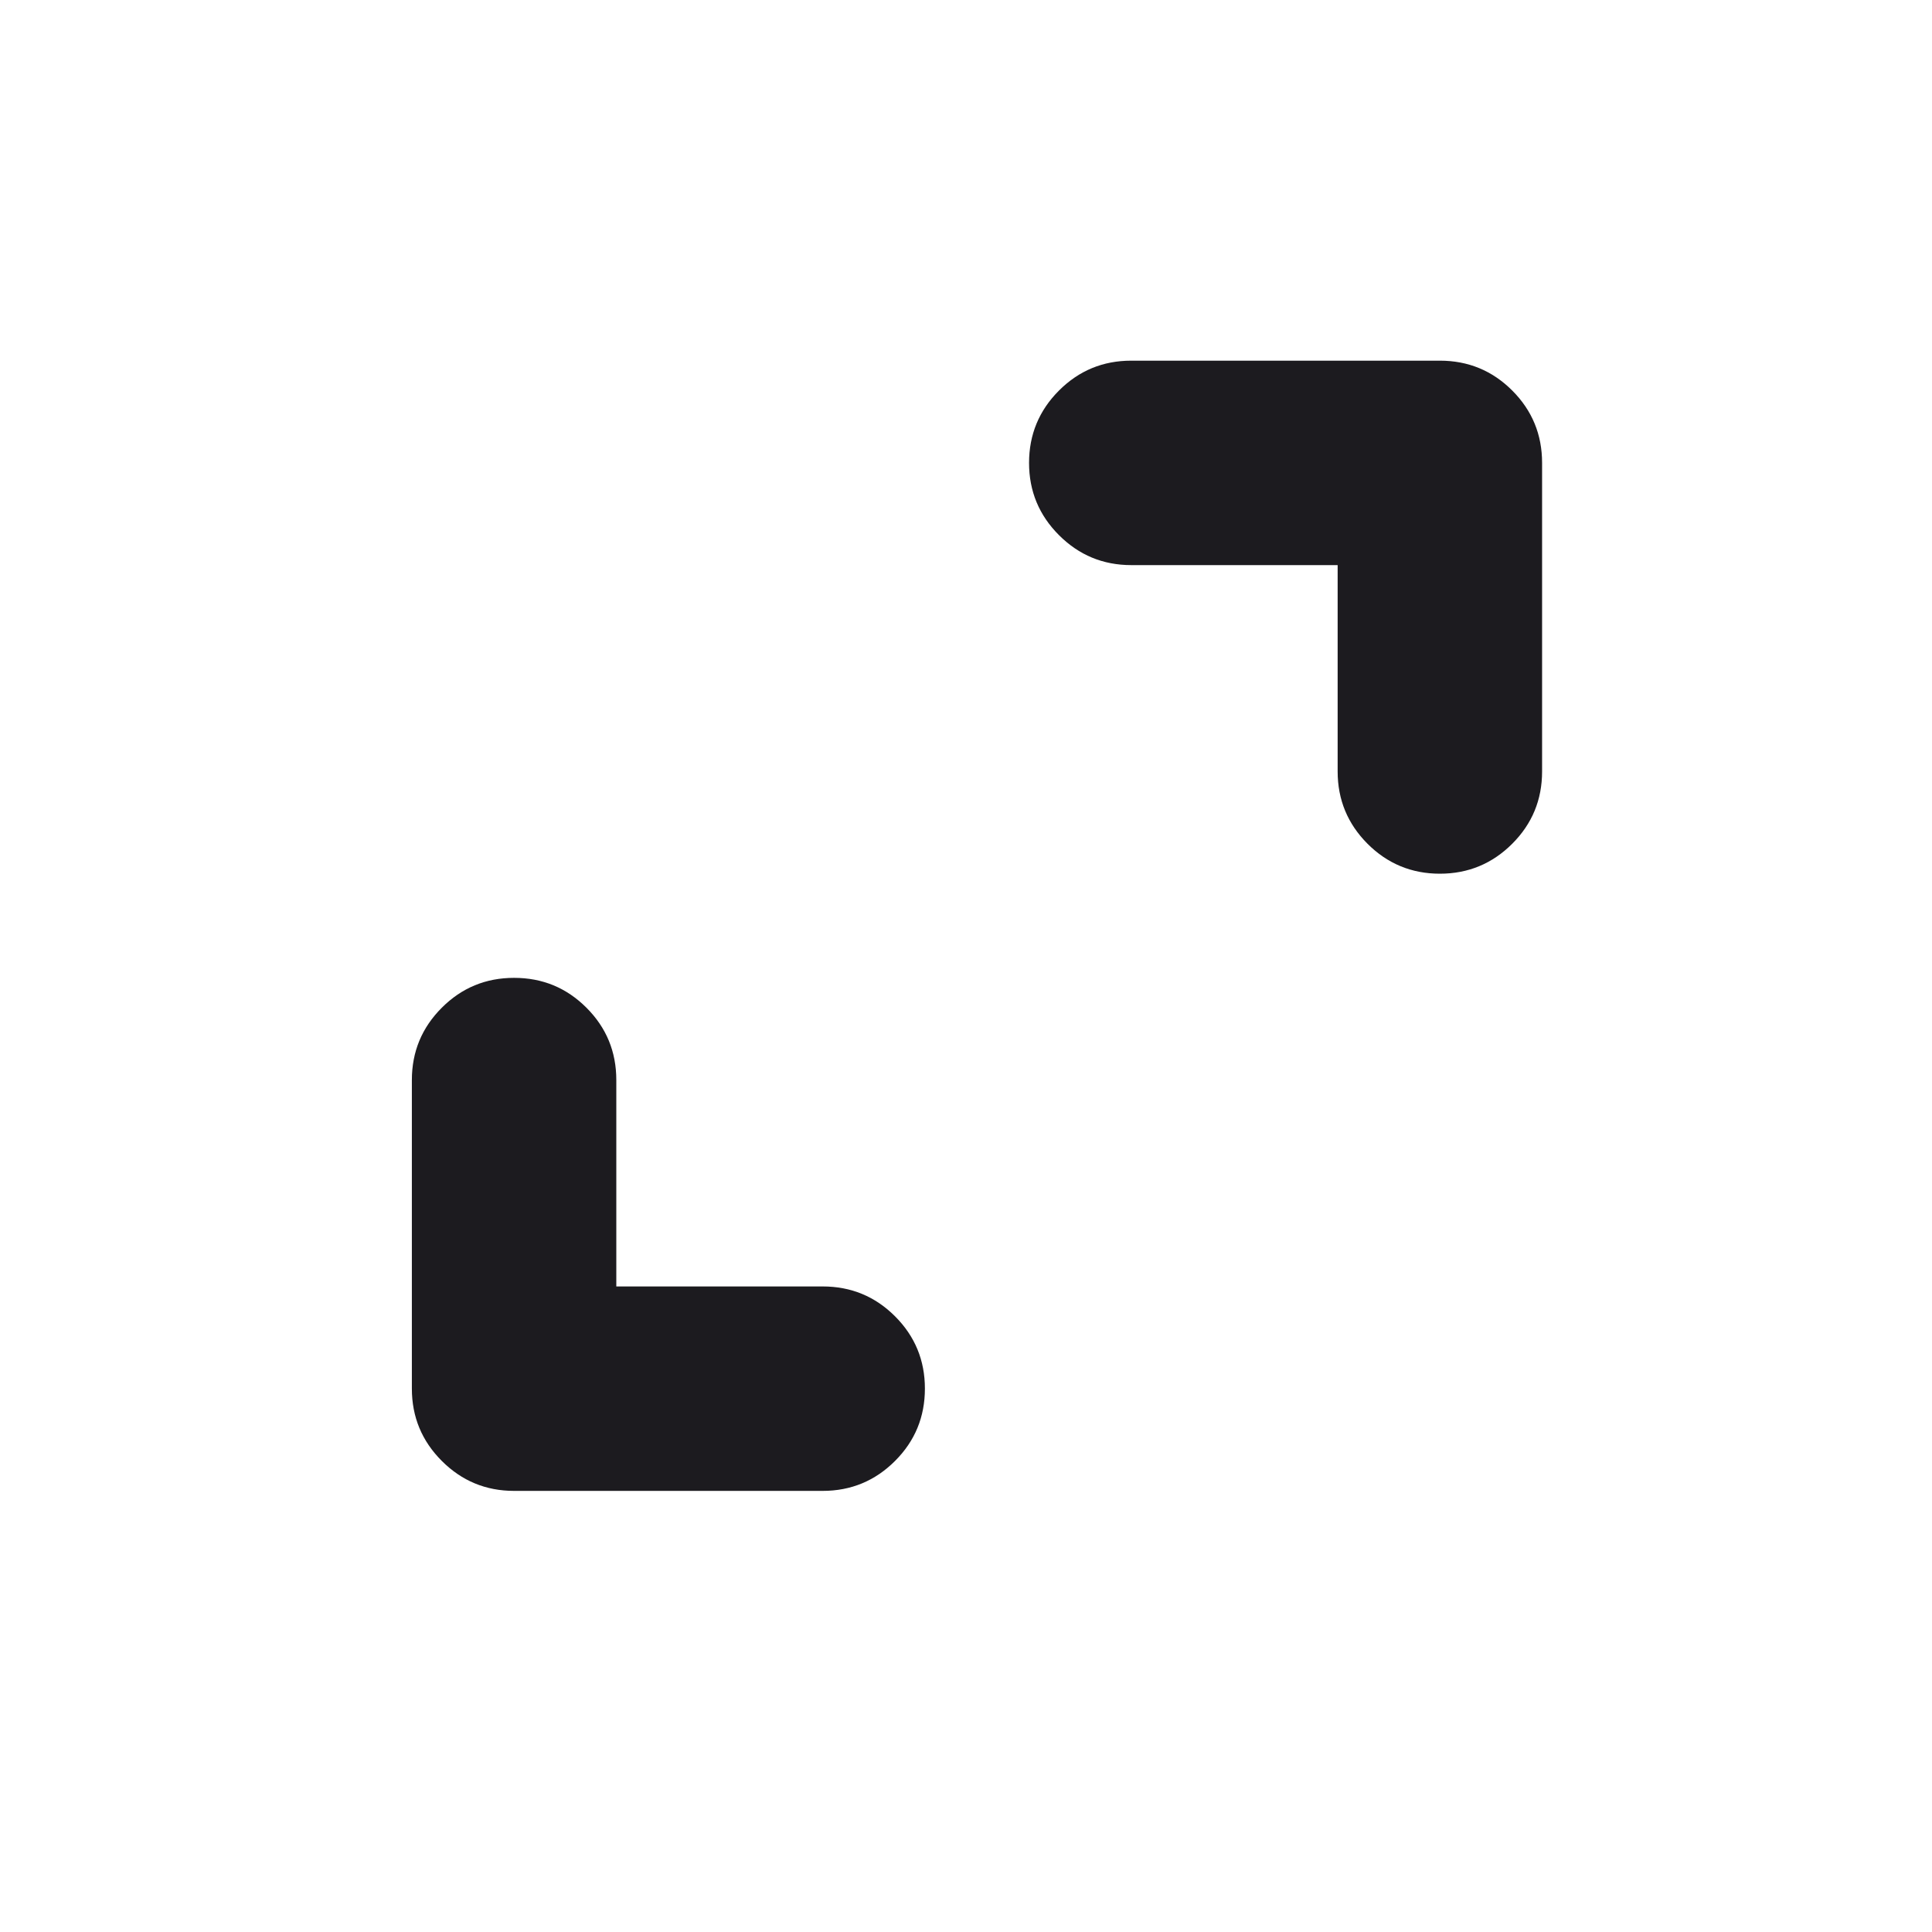
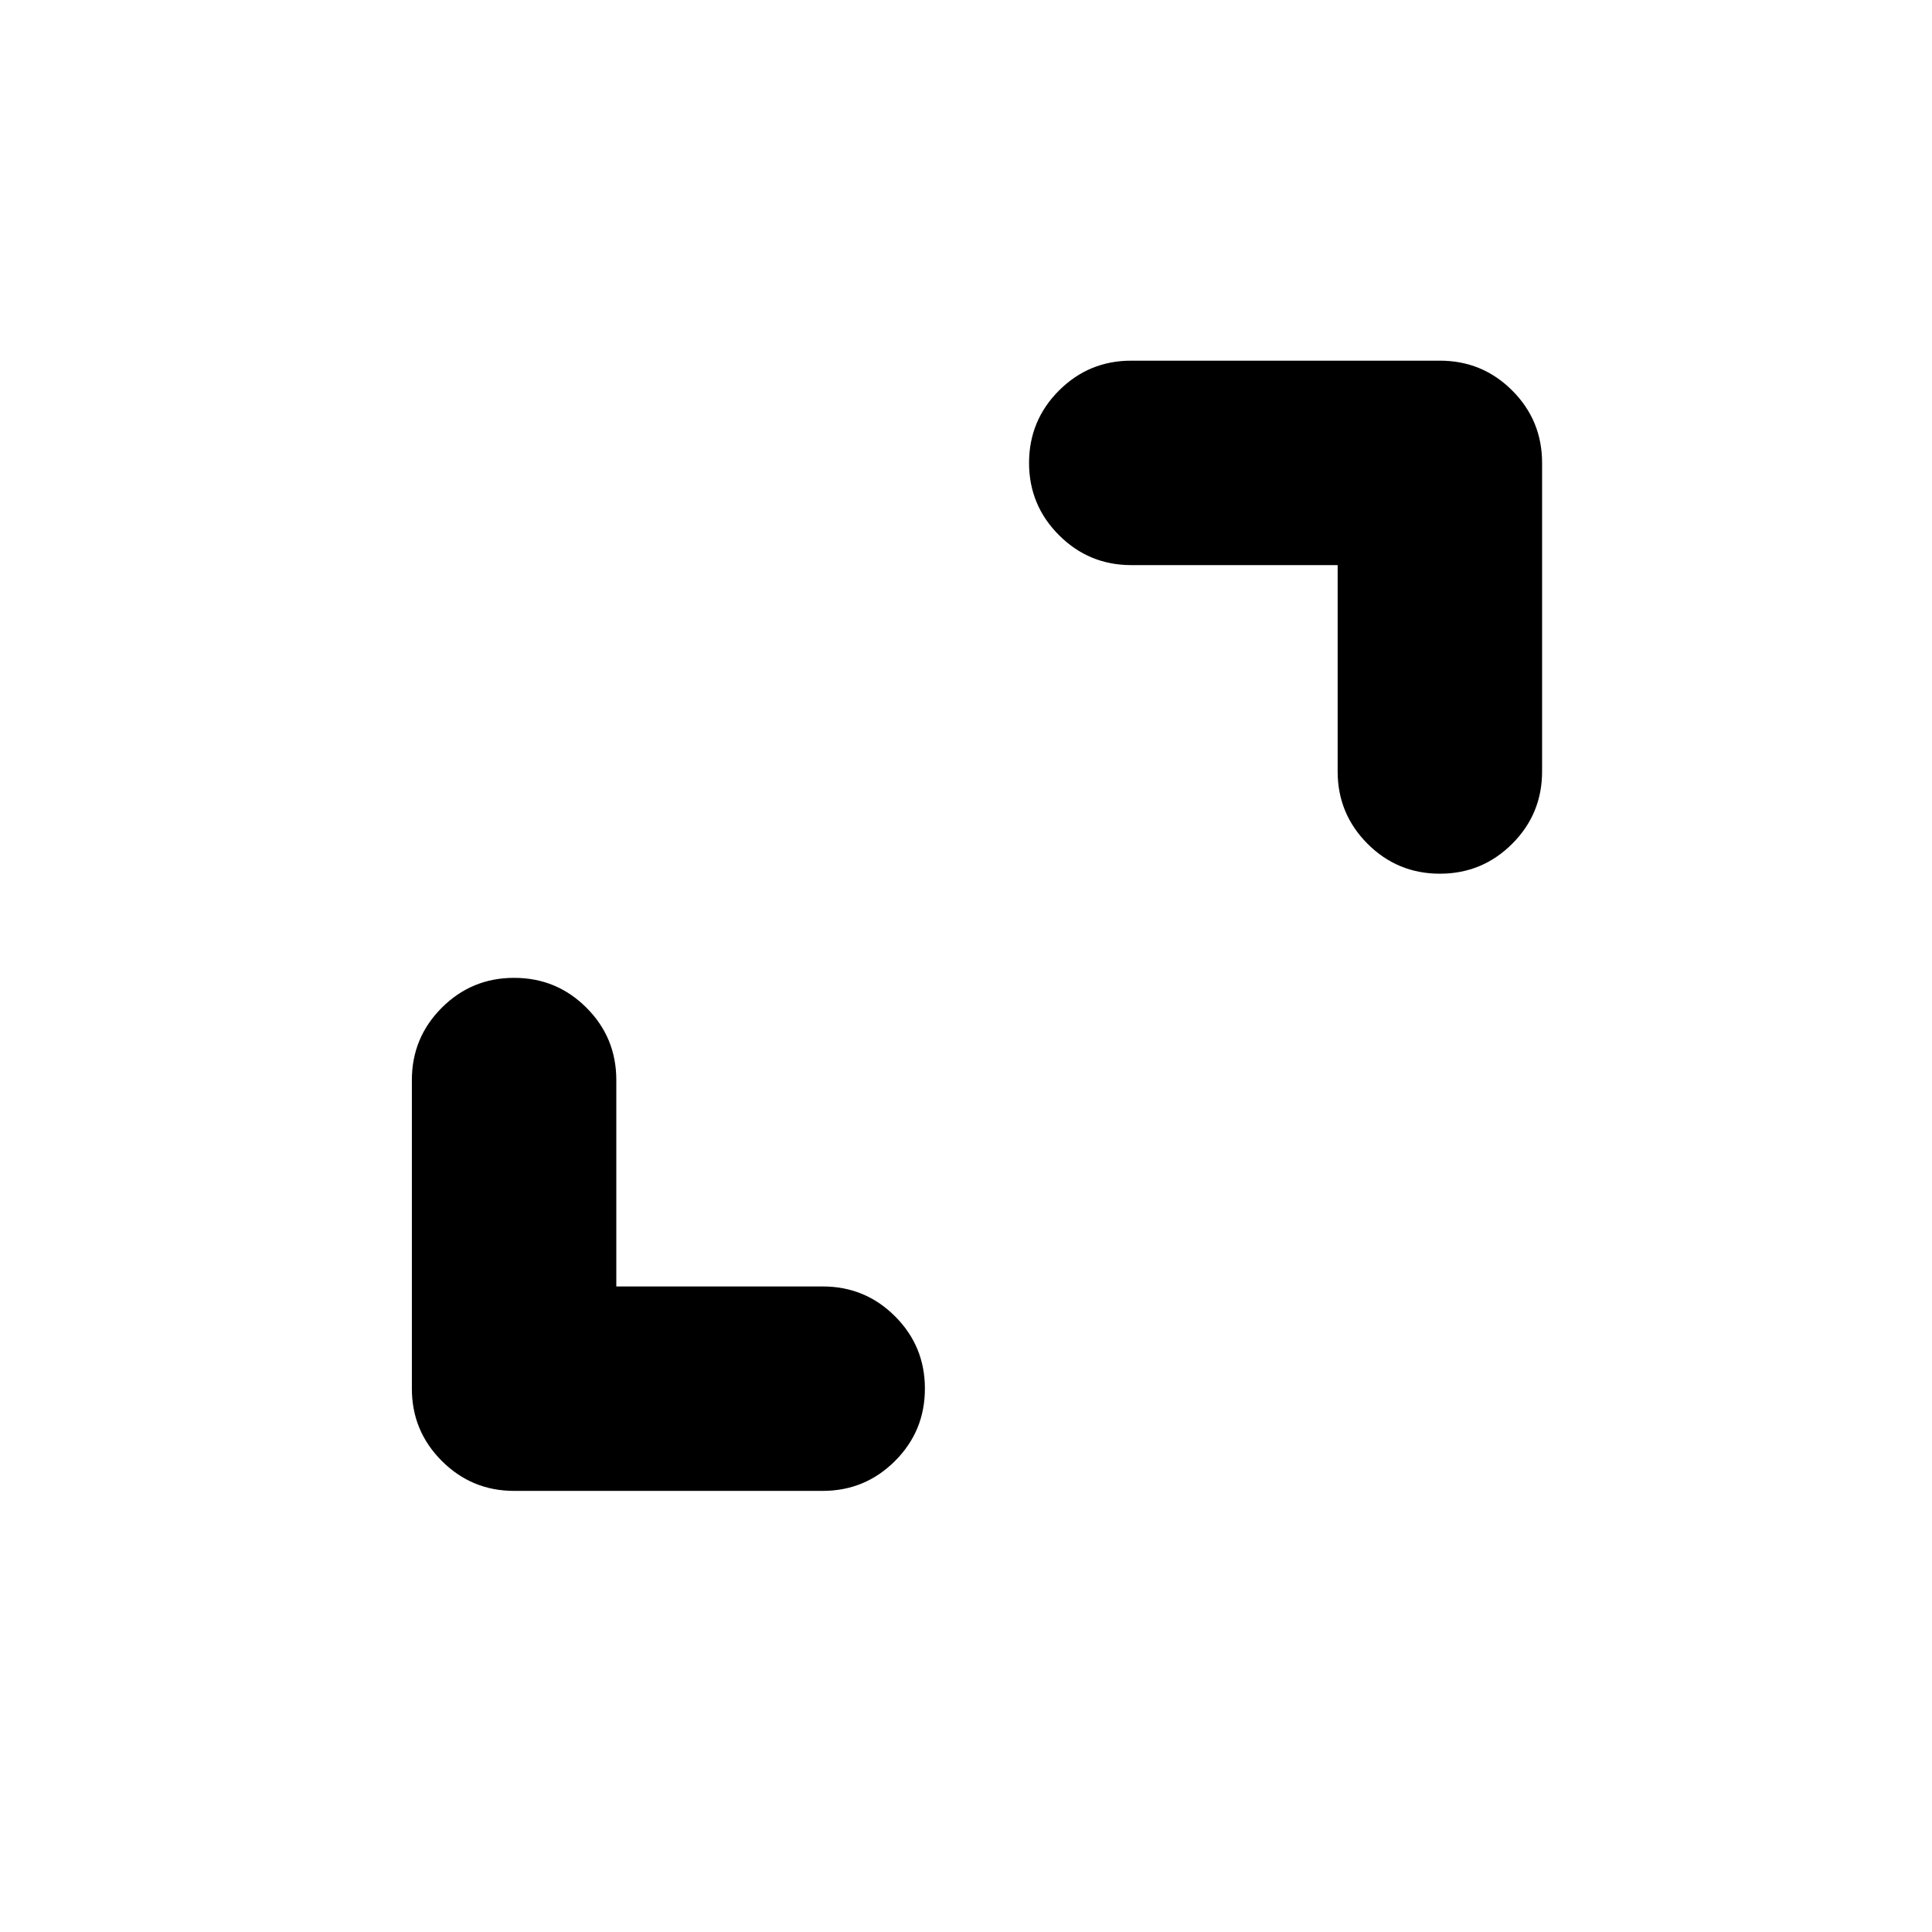
<svg xmlns="http://www.w3.org/2000/svg" width="22" height="22" viewBox="0 0 22 22" fill="none">
  <mask id="mask0_336_100" style="mask-type:alpha" maskUnits="userSpaceOnUse" x="0" y="0" width="22" height="22">
-     <rect x="0.583" width="21.083" height="21.083" fill="#D9D9D9" />
+     <rect x="0.583" width="21.083" height="21.083" fill="currentColor" />
  </mask>
  <g mask="url(#mask0_336_100)">
-     <path d="M7.018 14.649H9.368C9.69 14.649 9.965 14.762 10.192 14.989C10.419 15.216 10.532 15.49 10.532 15.812C10.532 16.135 10.419 16.409 10.192 16.636C9.965 16.863 9.69 16.977 9.368 16.977H5.854C5.532 16.977 5.258 16.863 5.031 16.636C4.804 16.409 4.69 16.135 4.69 15.812V12.299C4.69 11.976 4.804 11.702 5.031 11.475C5.258 11.248 5.532 11.135 5.854 11.135C6.177 11.135 6.451 11.248 6.678 11.475C6.905 11.702 7.018 11.976 7.018 12.299V14.649ZM15.232 6.435H12.882C12.56 6.435 12.286 6.321 12.059 6.094C11.832 5.867 11.718 5.593 11.718 5.271C11.718 4.949 11.832 4.674 12.059 4.447C12.286 4.22 12.56 4.107 12.882 4.107H16.396C16.718 4.107 16.993 4.22 17.22 4.447C17.447 4.674 17.56 4.949 17.56 5.271V8.785C17.56 9.107 17.447 9.381 17.22 9.608C16.993 9.835 16.718 9.949 16.396 9.949C16.074 9.949 15.799 9.835 15.572 9.608C15.346 9.381 15.232 9.107 15.232 8.785V6.435Z" fill="#1C1B1F" />
+     <path d="M7.018 14.649H9.368C9.69 14.649 9.965 14.762 10.192 14.989C10.419 15.216 10.532 15.49 10.532 15.812C10.532 16.135 10.419 16.409 10.192 16.636C9.965 16.863 9.69 16.977 9.368 16.977H5.854C5.532 16.977 5.258 16.863 5.031 16.636C4.804 16.409 4.69 16.135 4.69 15.812V12.299C4.69 11.976 4.804 11.702 5.031 11.475C5.258 11.248 5.532 11.135 5.854 11.135C6.177 11.135 6.451 11.248 6.678 11.475C6.905 11.702 7.018 11.976 7.018 12.299V14.649ZM15.232 6.435H12.882C12.56 6.435 12.286 6.321 12.059 6.094C11.832 5.867 11.718 5.593 11.718 5.271C11.718 4.949 11.832 4.674 12.059 4.447C12.286 4.22 12.56 4.107 12.882 4.107H16.396C16.718 4.107 16.993 4.22 17.22 4.447C17.447 4.674 17.56 4.949 17.56 5.271V8.785C17.56 9.107 17.447 9.381 17.22 9.608C16.993 9.835 16.718 9.949 16.396 9.949C16.074 9.949 15.799 9.835 15.572 9.608C15.346 9.381 15.232 9.107 15.232 8.785V6.435Z" fill="currentColor" />
  </g>
</svg>
